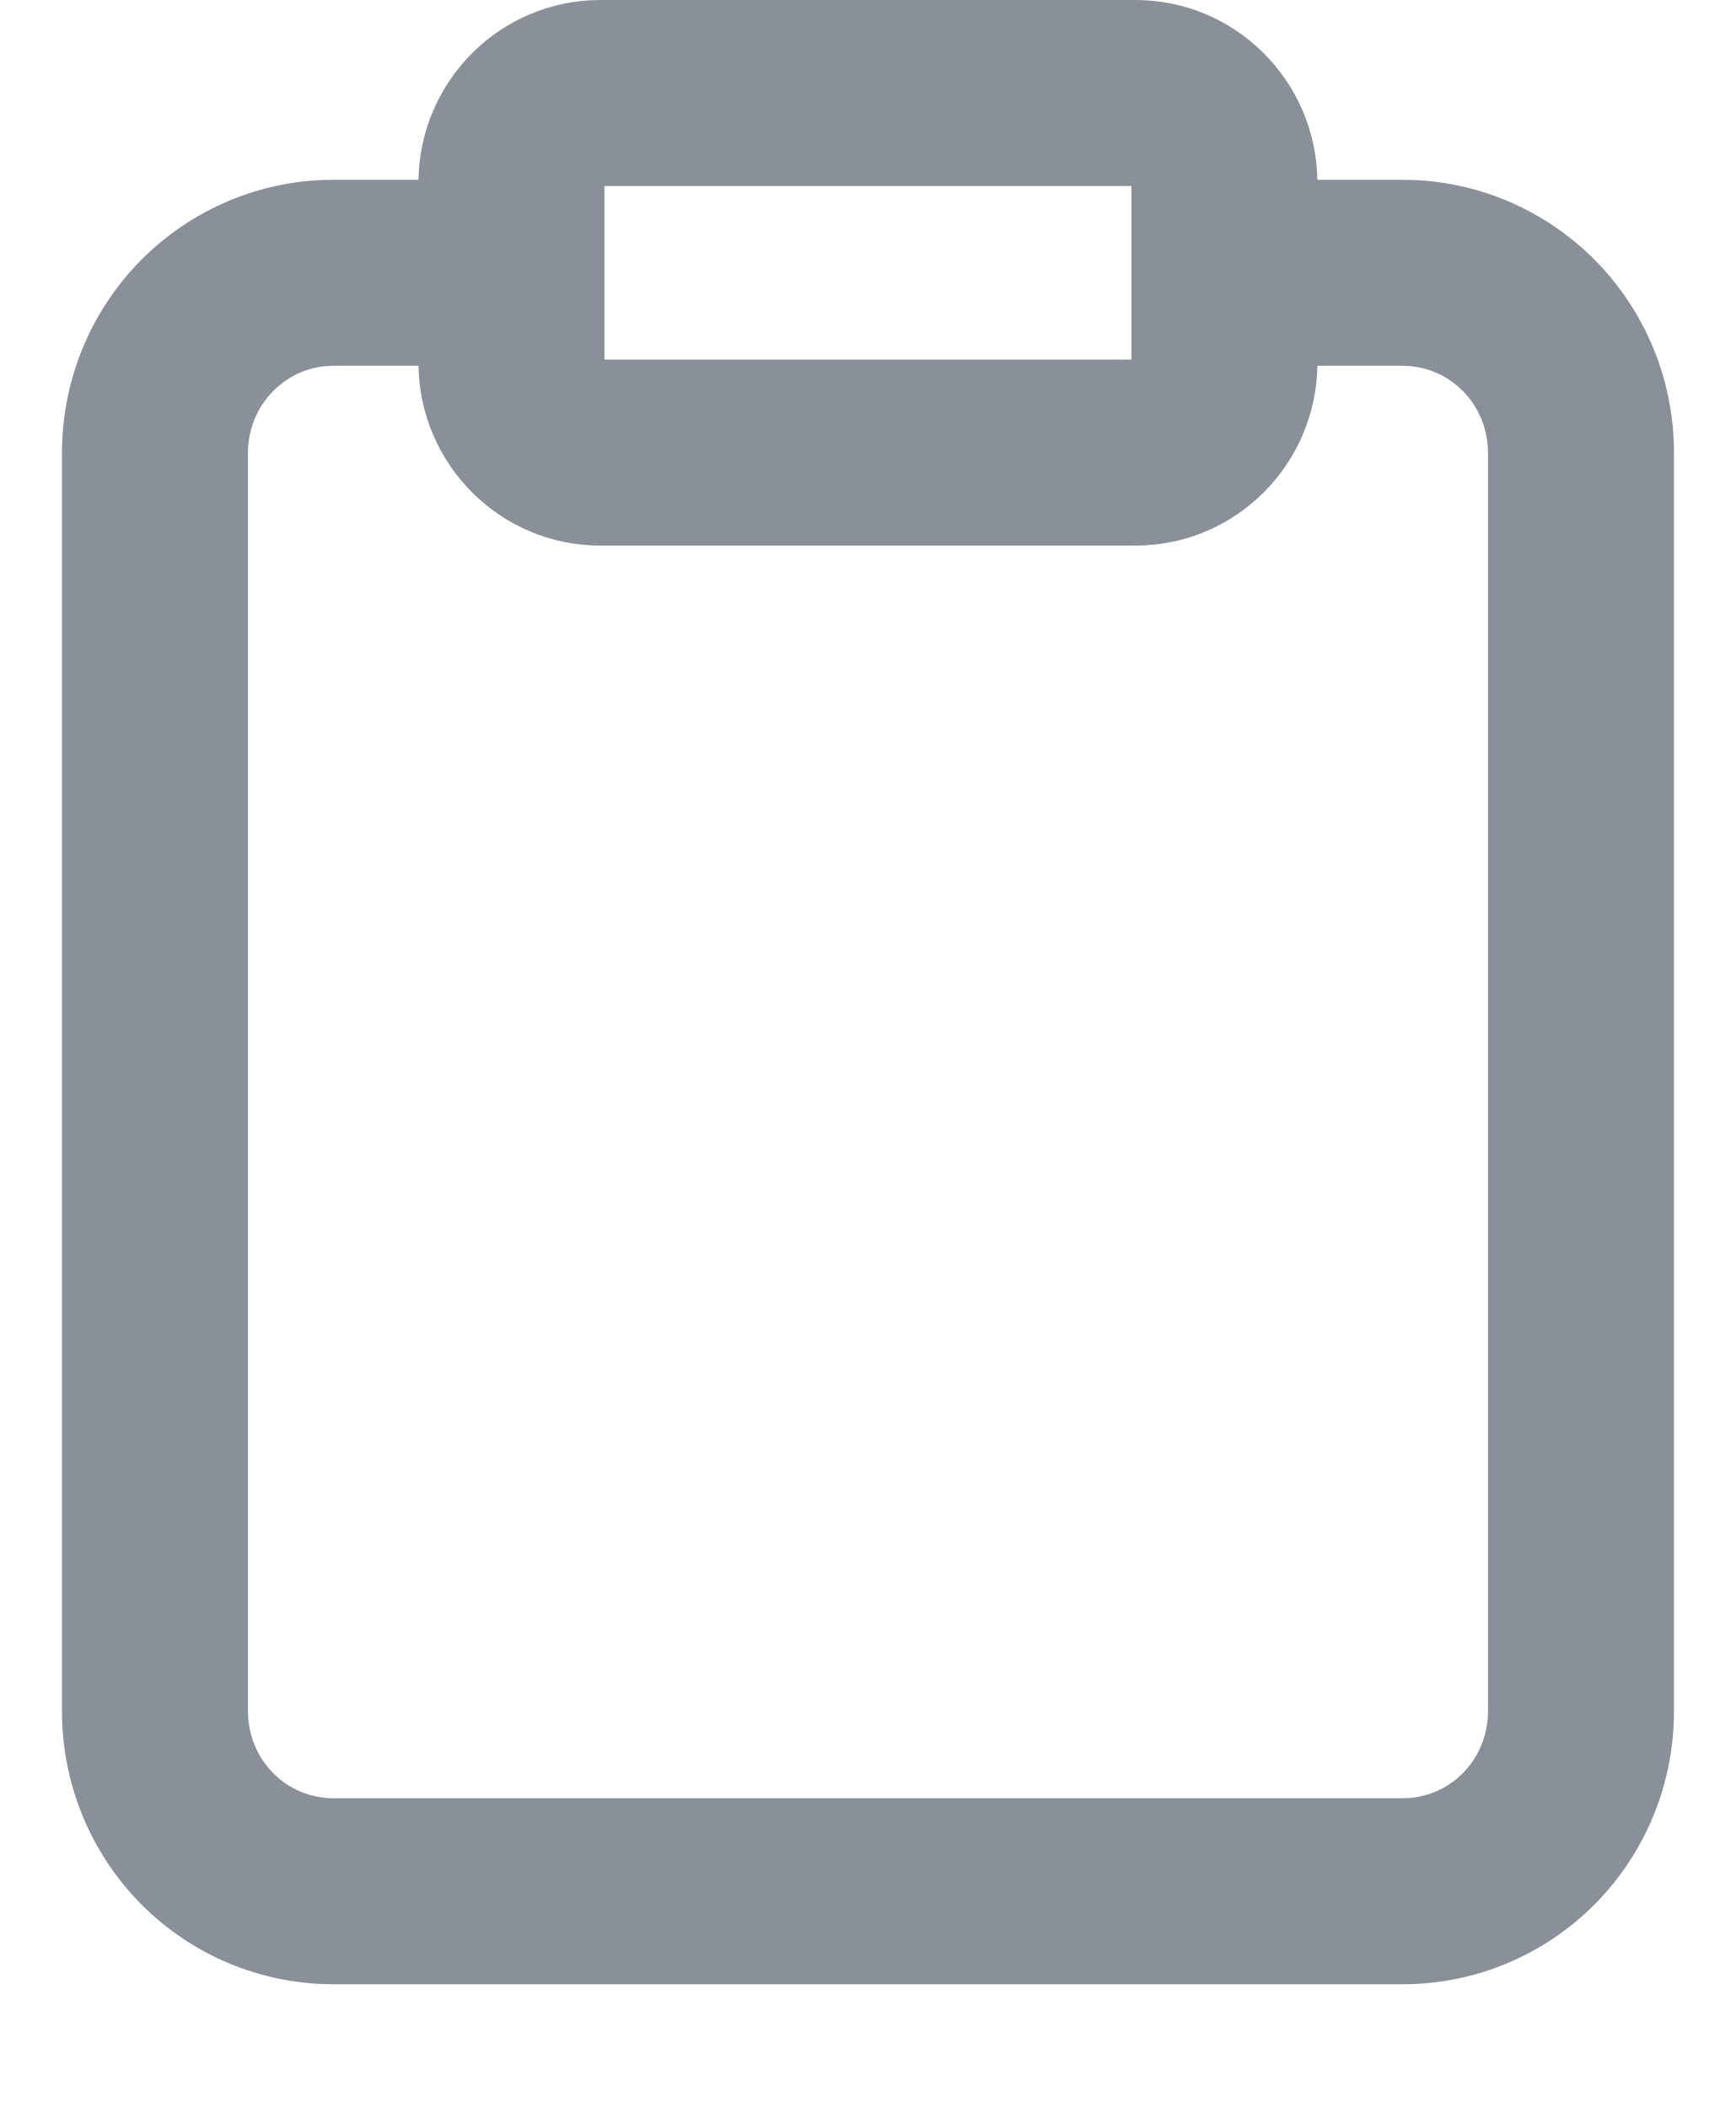
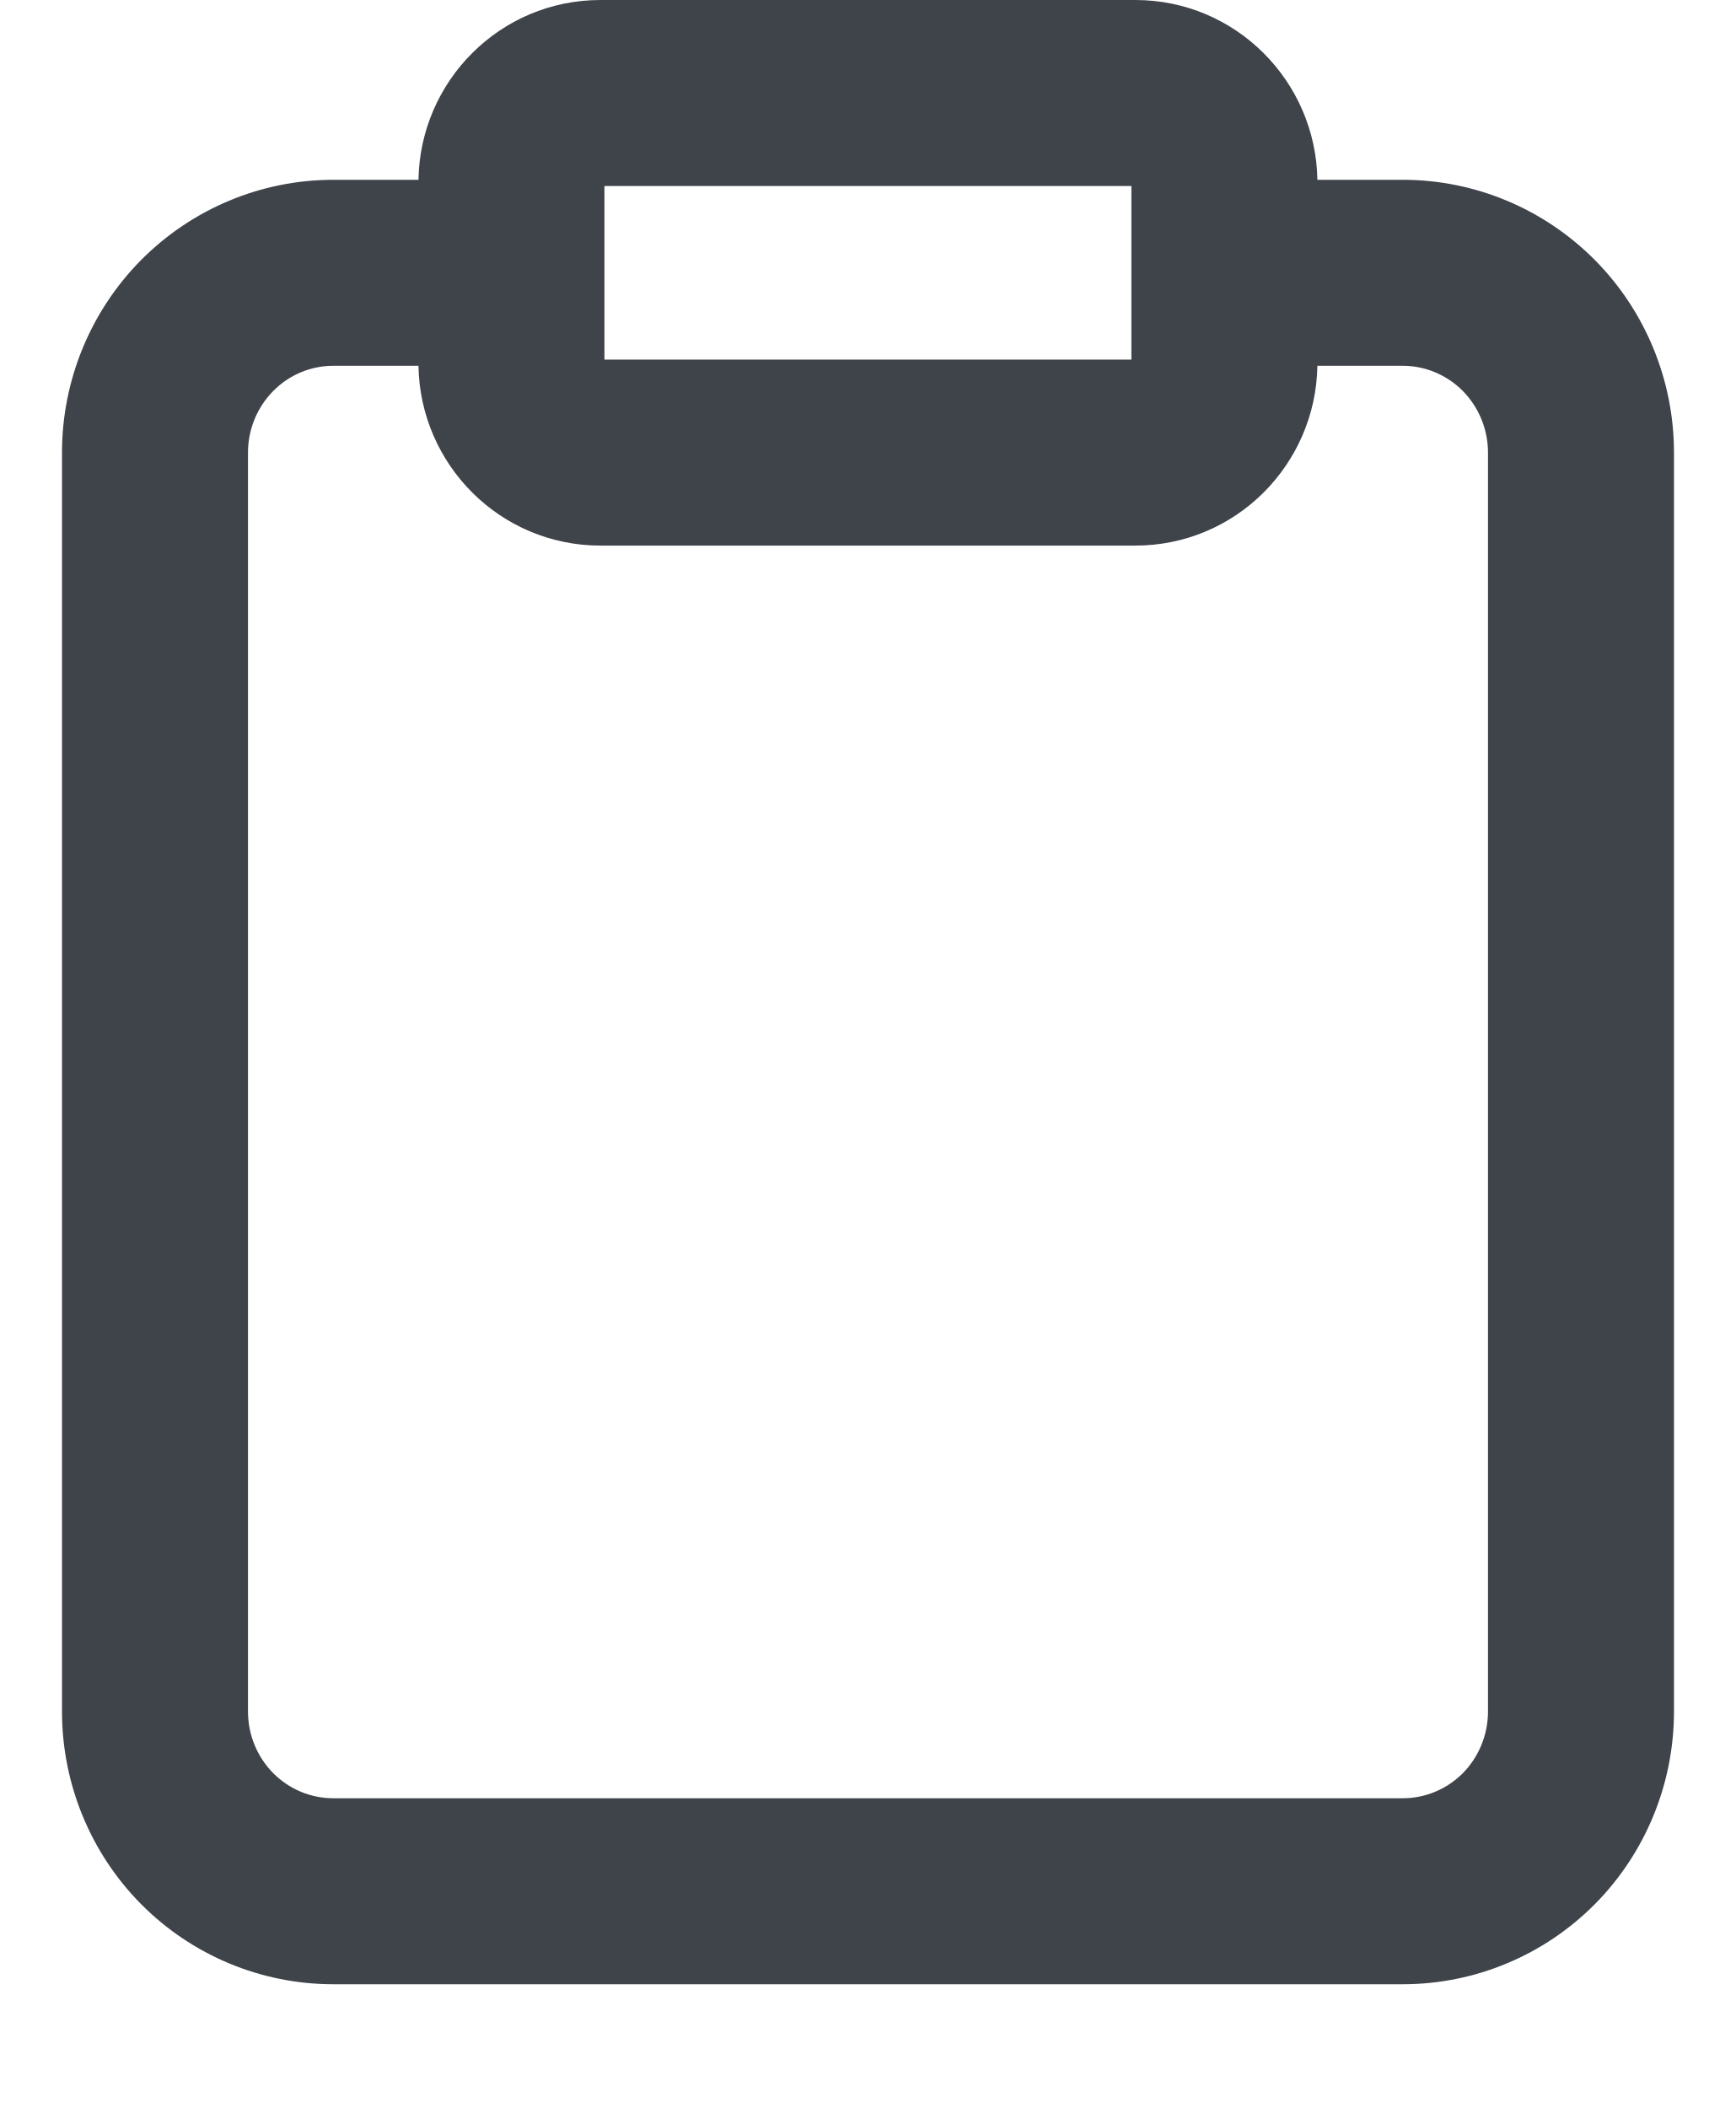
<svg xmlns="http://www.w3.org/2000/svg" width="14" height="17" viewBox="0 0 14 17" fill="none">
-   <path fill-rule="evenodd" clip-rule="evenodd" d="M4.875 2.167V1.5H9.125V2.9H4.875V2.233C4.875 2.222 4.875 2.211 4.875 2.2C4.875 2.189 4.875 2.178 4.875 2.167ZM3.375 1.45H2.688C2.105 1.45 1.548 1.684 1.138 2.097C0.729 2.51 0.5 3.069 0.5 3.65V13.802C0.5 14.384 0.729 14.943 1.138 15.356C1.548 15.769 2.105 16.002 2.688 16.002H11.314C11.896 16.002 12.453 15.769 12.863 15.356C13.272 14.943 13.501 14.384 13.501 13.802V3.65C13.501 3.069 13.272 2.51 12.863 2.097C12.453 1.684 11.896 1.45 11.314 1.45H10.625C10.612 0.653 9.965 0 9.156 0H4.843C4.034 0 3.388 0.653 3.375 1.45ZM10.625 2.95C10.612 3.748 9.965 4.4 9.156 4.4H4.843C4.035 4.4 3.388 3.748 3.375 2.95H2.688C2.507 2.95 2.333 3.022 2.204 3.153C2.074 3.284 2 3.463 2 3.65V13.802C2 13.99 2.074 14.169 2.204 14.3C2.333 14.43 2.507 14.502 2.688 14.502H11.314C11.494 14.502 11.668 14.43 11.798 14.3C11.927 14.169 12.001 13.99 12.001 13.802V3.65C12.001 3.463 11.927 3.284 11.798 3.153C11.668 3.022 11.494 2.95 11.314 2.95H10.625Z" fill="#8A9099" />
+   <path fill-rule="evenodd" clip-rule="evenodd" d="M4.875 2.167V1.5H9.125V2.9H4.875V2.233C4.875 2.222 4.875 2.211 4.875 2.2C4.875 2.189 4.875 2.178 4.875 2.167ZM3.375 1.45H2.688C2.105 1.45 1.548 1.684 1.138 2.097C0.729 2.51 0.5 3.069 0.5 3.65V13.802C0.5 14.384 0.729 14.943 1.138 15.356C1.548 15.769 2.105 16.002 2.688 16.002H11.314C11.896 16.002 12.453 15.769 12.863 15.356C13.272 14.943 13.501 14.384 13.501 13.802V3.65C13.501 3.069 13.272 2.51 12.863 2.097C12.453 1.684 11.896 1.45 11.314 1.45H10.625C10.612 0.653 9.965 0 9.156 0H4.843C4.034 0 3.388 0.653 3.375 1.45ZM10.625 2.95C10.612 3.748 9.965 4.4 9.156 4.4H4.843C4.035 4.4 3.388 3.748 3.375 2.95H2.688C2.507 2.95 2.333 3.022 2.204 3.153C2.074 3.284 2 3.463 2 3.65V13.802C2 13.99 2.074 14.169 2.204 14.3C2.333 14.43 2.507 14.502 2.688 14.502H11.314C11.494 14.502 11.668 14.43 11.798 14.3C11.927 14.169 12.001 13.99 12.001 13.802V3.65C12.001 3.463 11.927 3.284 11.798 3.153C11.668 3.022 11.494 2.95 11.314 2.95H10.625Z" fill="#3F434A" />
</svg>
